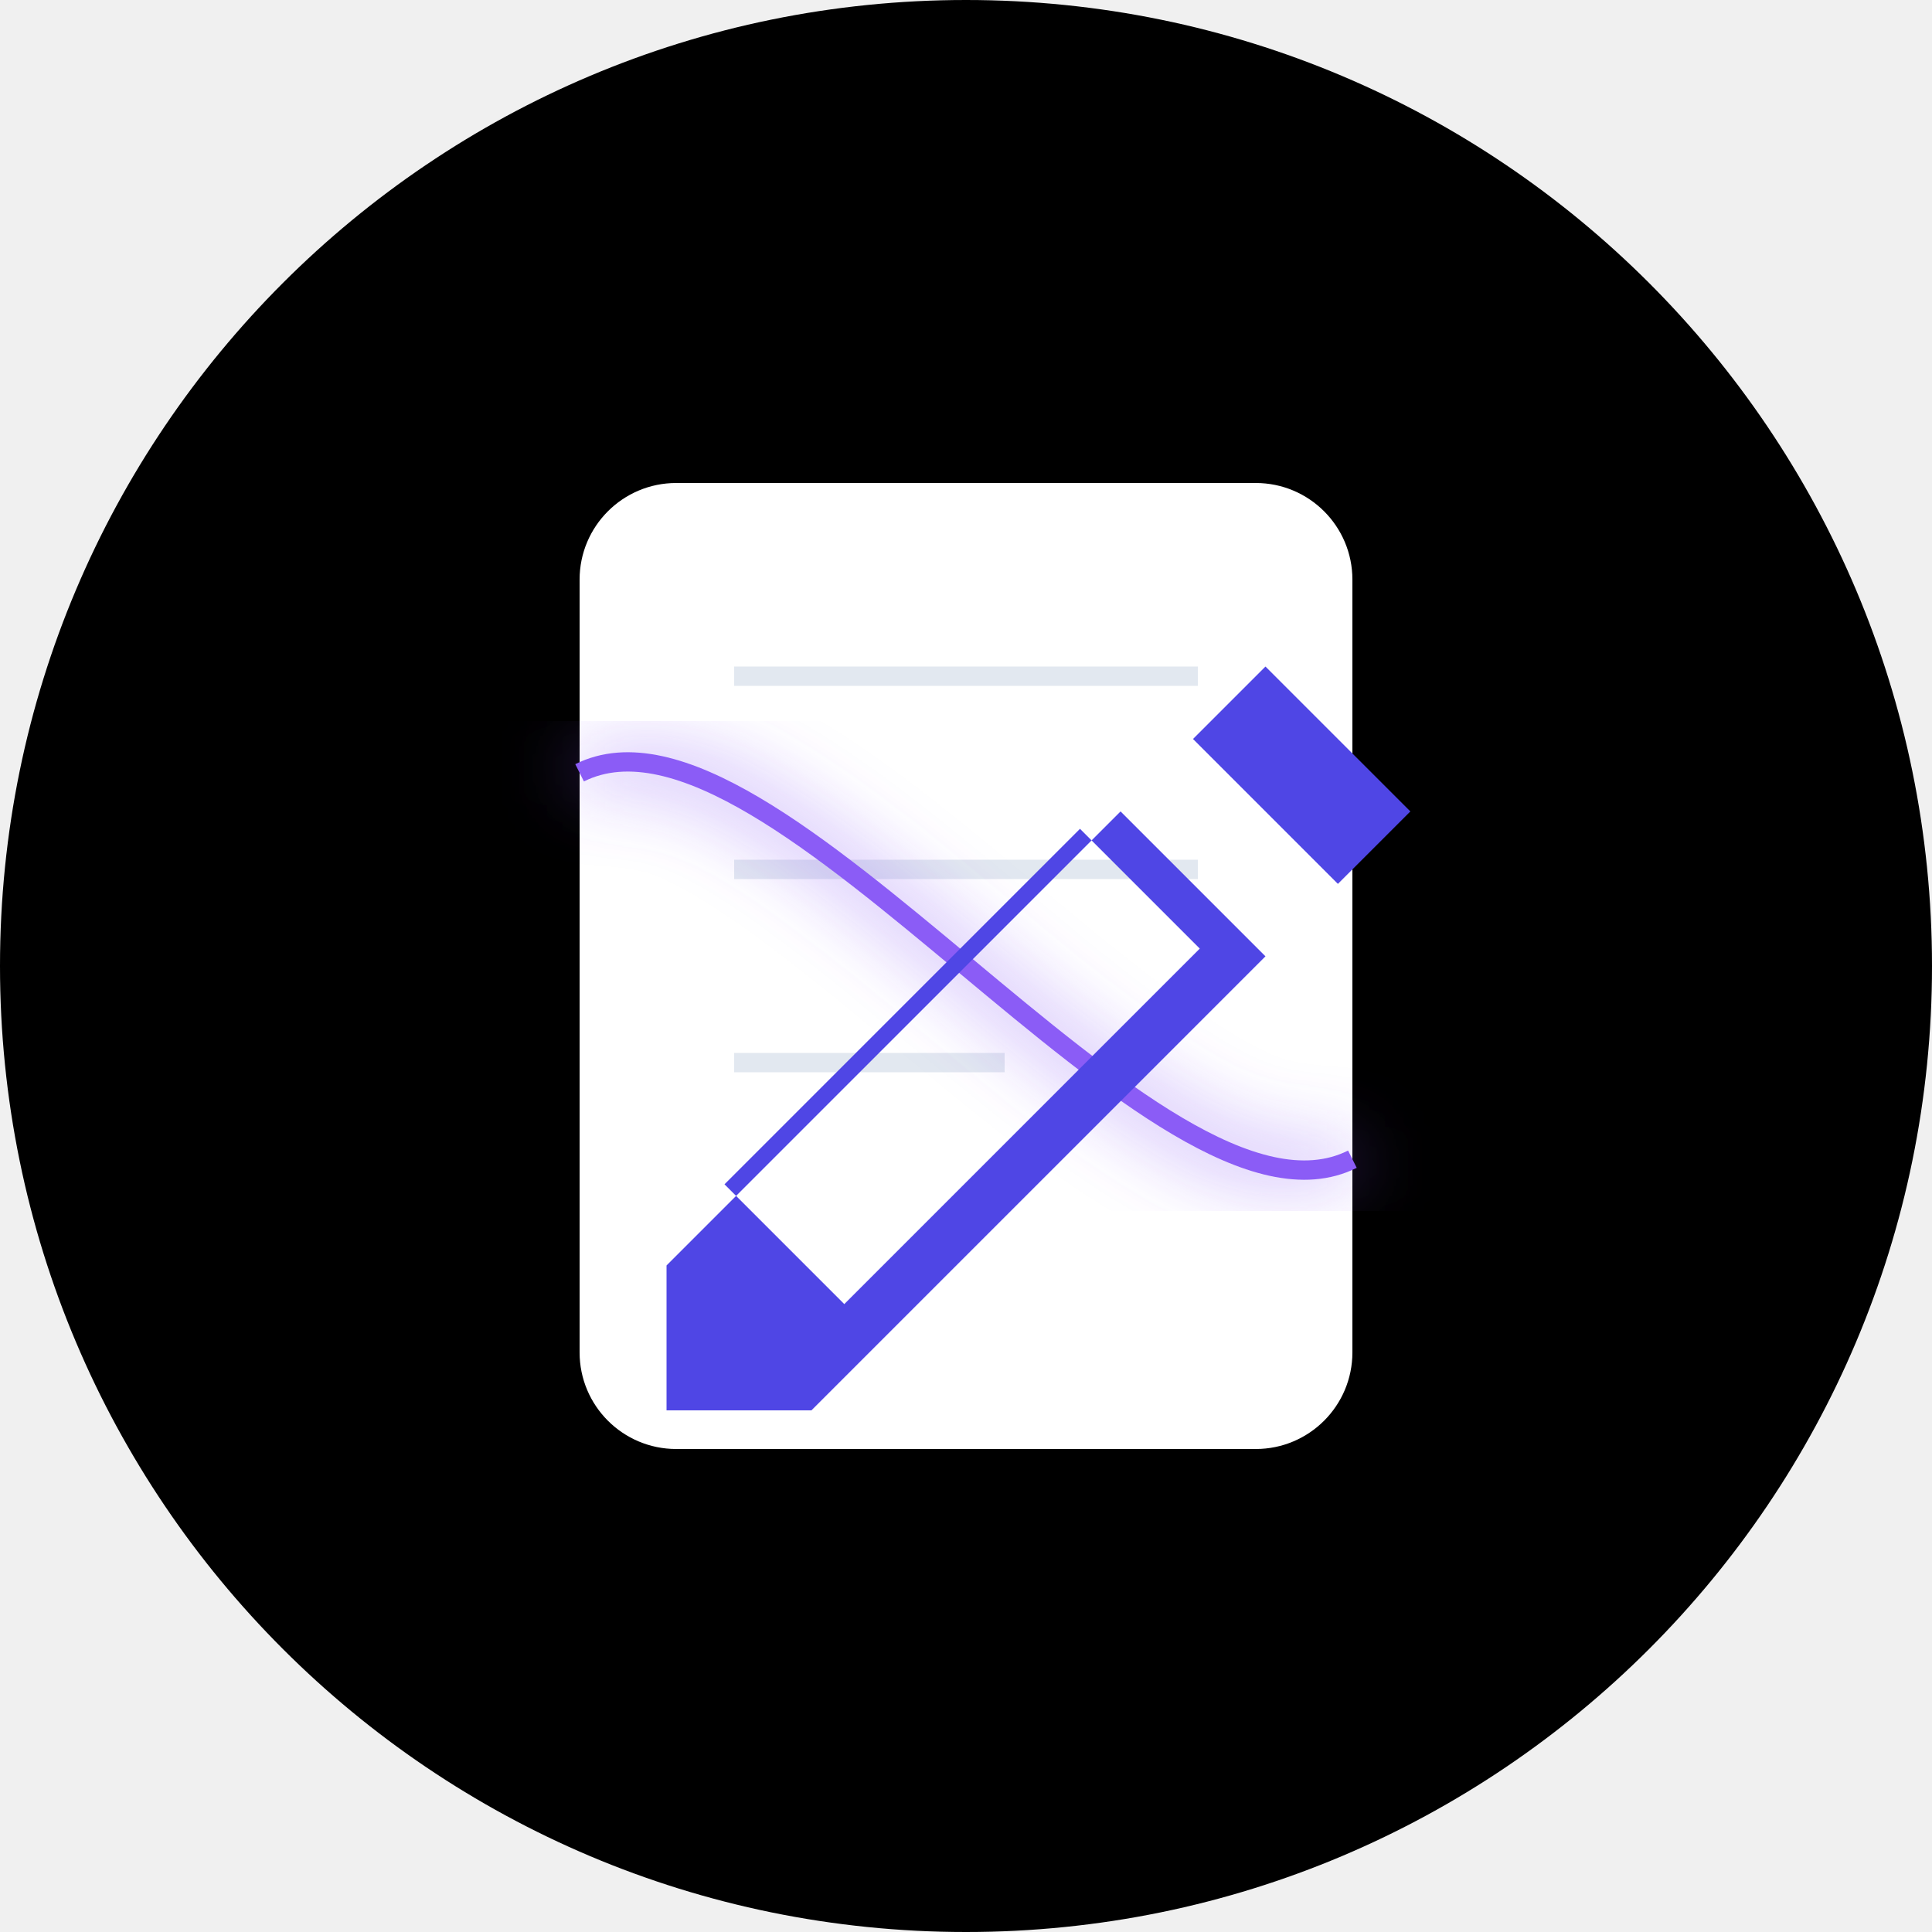
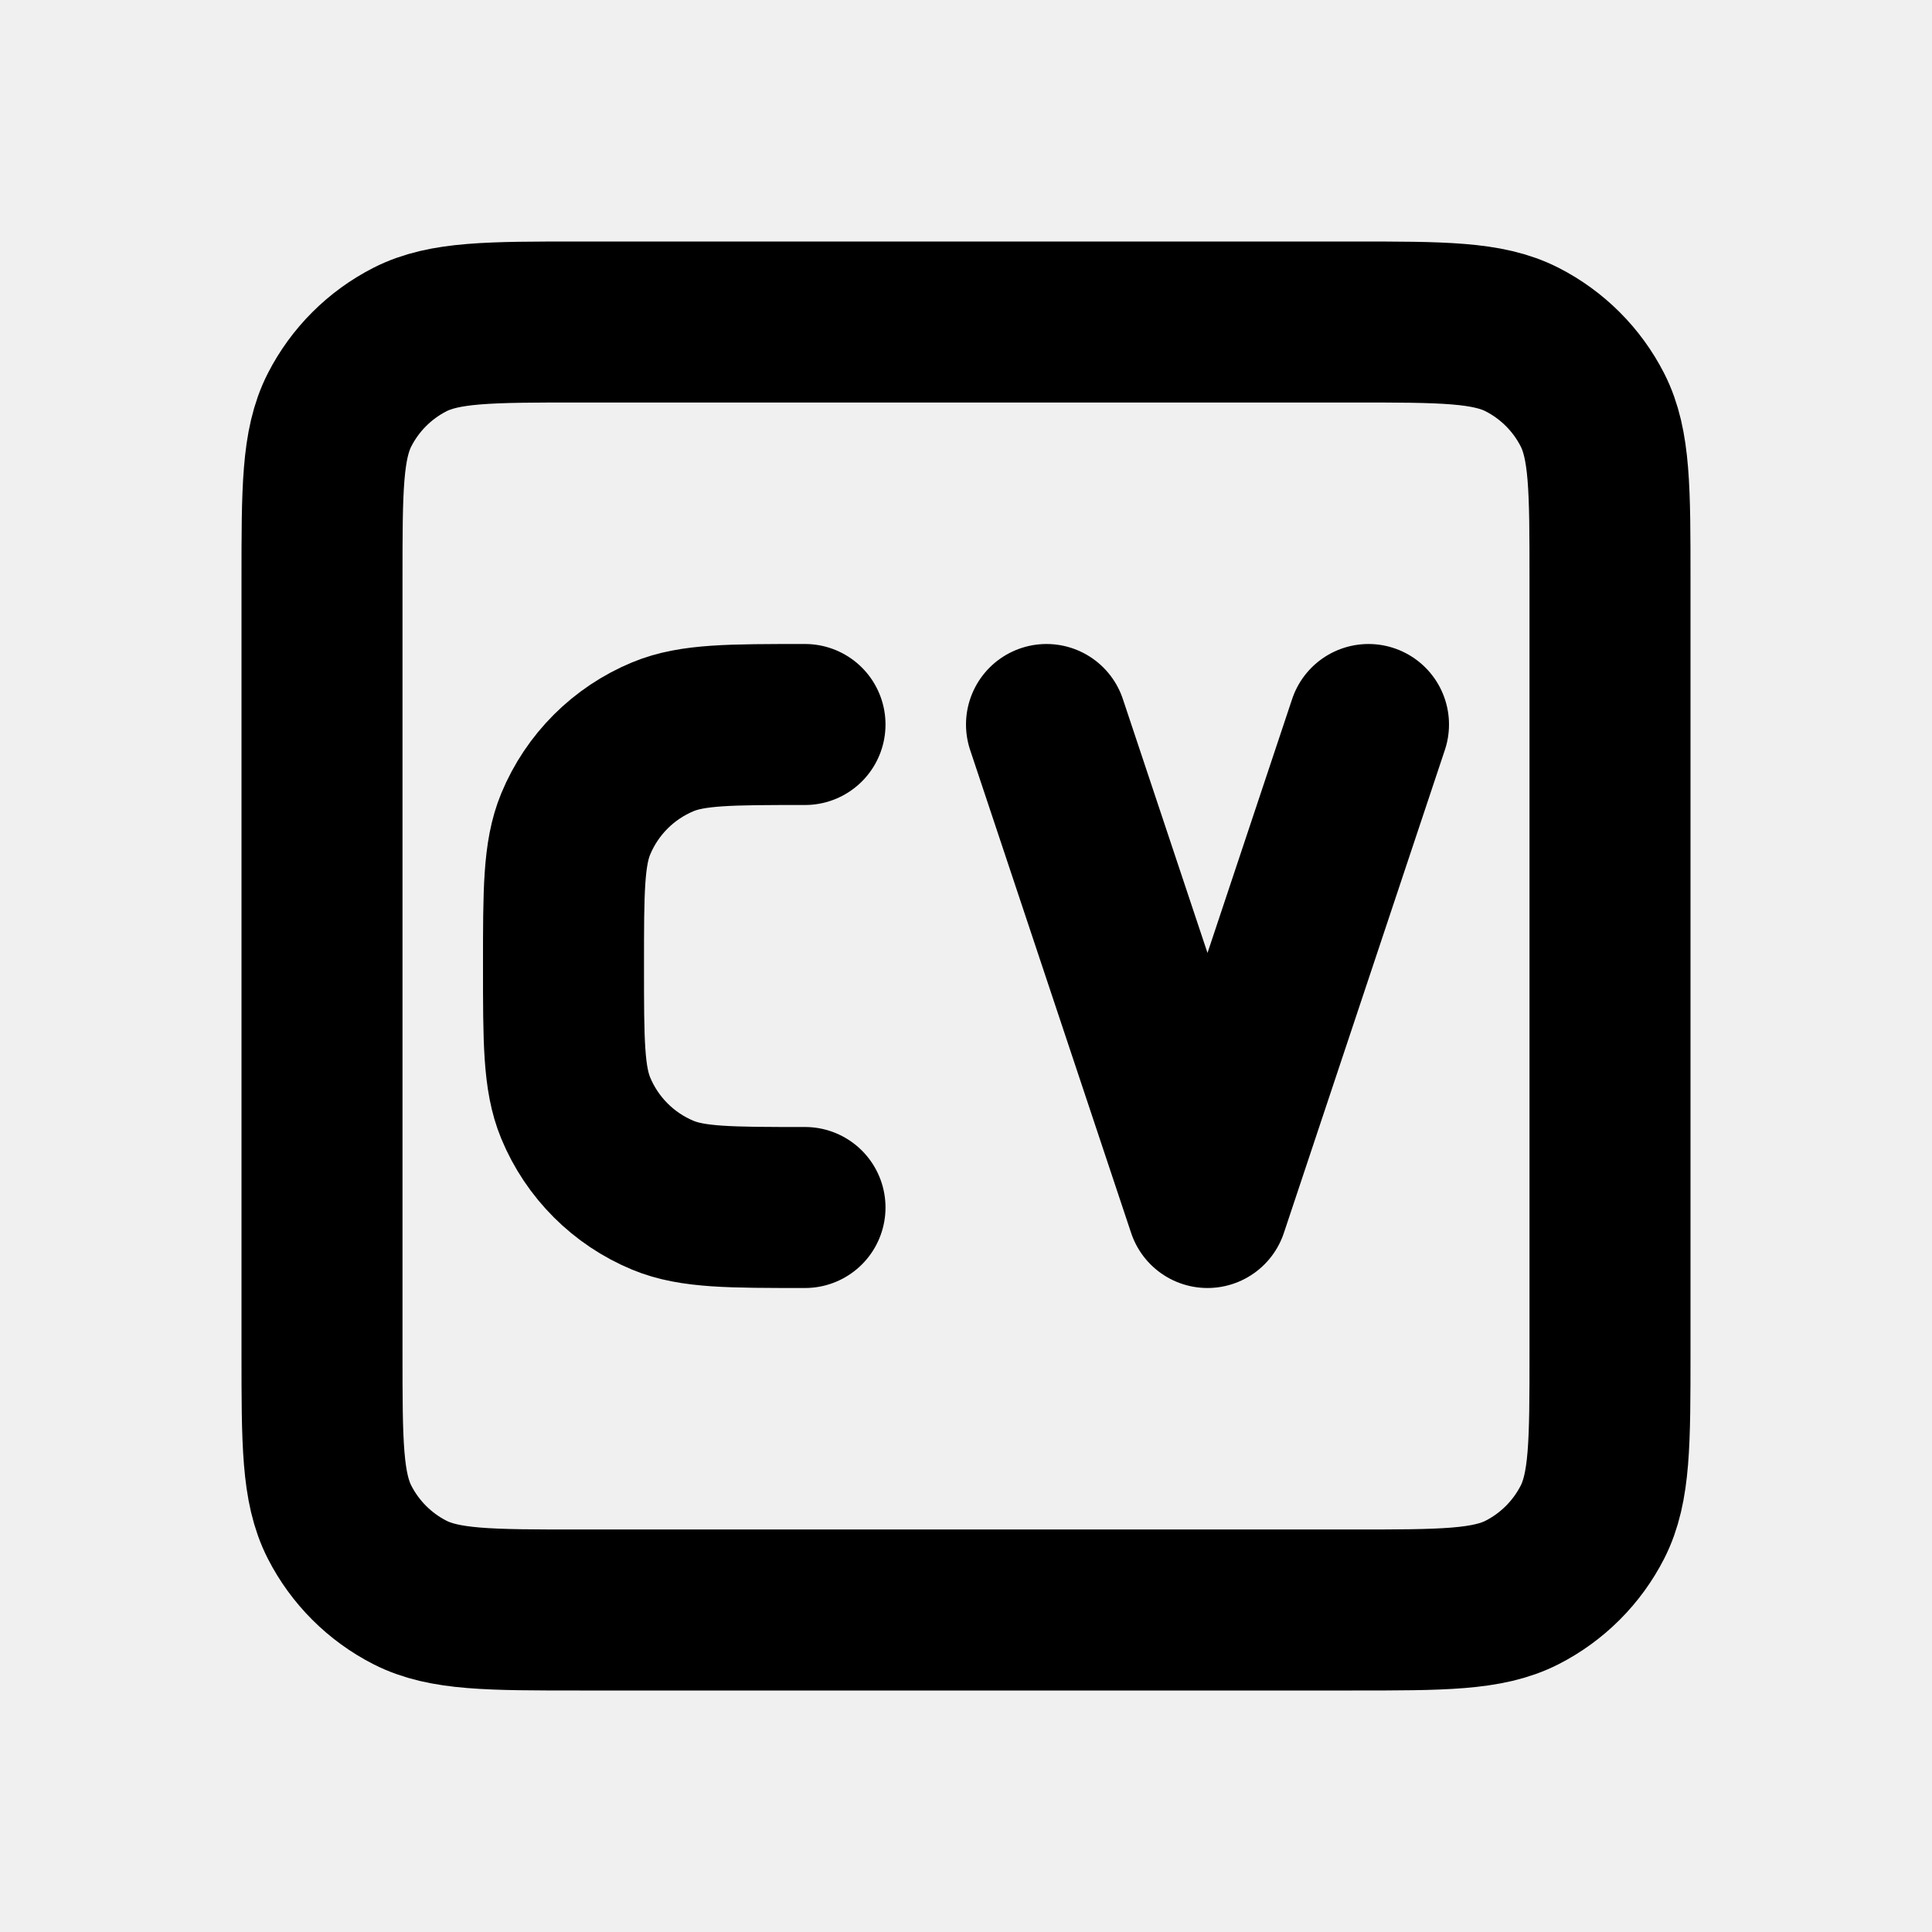
- <svg xmlns="http://www.w3.org/2000/svg" width="100" height="100" viewBox="0 0 100 100" fill="none" aria-label="Magic Resume Logo">
-   <defs>
-     <linearGradient id="gradient" x1="0%" y1="0%" x2="100%" y2="100%">
-       <stop offset="0%" stopColor="#8B5CF6" />
-       <stop offset="100%" stopColor="#4F46E5" />
-     </linearGradient>
-     <filter id="glow">
-       <feGaussianBlur stdDeviation="2" result="coloredBlur" />
-       <feMerge>
-         <feMergeNode in="coloredBlur" />
-         <feMergeNode in="SourceGraphic" />
-       </feMerge>
-     </filter>
-   </defs>
-   <circle cx="50" cy="50" r="50" fill="url(#gradient)" />
-   <path d="M35 25H65C67.761 25 70 27.239 70 30V70C70 72.761 67.761 75 65 75H35C32.239 75 30 72.761 30 70V30C30 27.239 32.239 25 35 25Z" fill="white" />
-   <path d="M38 35H62M38 45H62M38 55H52" stroke="#E2E8F0" strokeWidth="2" strokeLinecap="round" />
-   <path d="M30 40C40 35 60 65 70 60" stroke="#8B5CF6" strokeWidth="3" strokeLinecap="round" filter="url(#glow)">
-     <animate attributeName="d" values="M30 40C40 35 60 65 70 60; M30 60C40 65 60 35 70 40; M30 40C40 35 60 65 70 60" dur="4s" repeatCount="indefinite" />
-   </path>
-   <path d="M65.5 34.5L61.75 38.25L69.25 45.75L73 42L65.5 34.5ZM58 42L34.5 65.5V73H42L65.5 49.5L58 42ZM43.7 67.5L37.5 61.3L55.9 42.9L62.1 49.1L43.7 67.5Z" fill="#4F46E5" />
+ <svg xmlns="http://www.w3.org/2000/svg" width="100px" height="100px" viewBox="0 0 24 24" fill="none">
+   <g id="SVGRepo_bgCarrier" stroke-width="0" />
+   <g id="SVGRepo_tracerCarrier" stroke-linecap="round" stroke-linejoin="round" />
+   <g id="SVGRepo_iconCarrier">
+     <path d="M13 9L15 15L17 9M10 15C9.068 15 8.602 15 8.235 14.848C7.745 14.645 7.355 14.255 7.152 13.765C7 13.398 7 12.932 7 12C7 11.068 7 10.602 7.152 10.235C7.355 9.745 7.745 9.355 8.235 9.152C8.602 9 9.068 9 10 9M7.2 20H16.8C17.92 20 18.48 20 18.908 19.782C19.284 19.59 19.59 19.284 19.782 18.908C20 18.48 20 17.92 20 16.8V7.2C20 6.08 20 5.52 19.782 5.092C19.59 4.716 19.284 4.41 18.908 4.218C18.48 4 17.92 4 16.8 4H7.2C6.08 4 5.52 4 5.092 4.218C4.716 4.41 4.41 4.716 4.218 5.092C4 5.52 4 6.08 4 7.2V16.8C4 17.92 4 18.48 4.218 18.908C4.41 19.284 4.716 19.59 5.092 19.782C5.52 20 6.08 20 7.2 20Z" stroke="#000000" stroke-width="2" stroke-linecap="round" stroke-linejoin="round" />
+   </g>
</svg>
